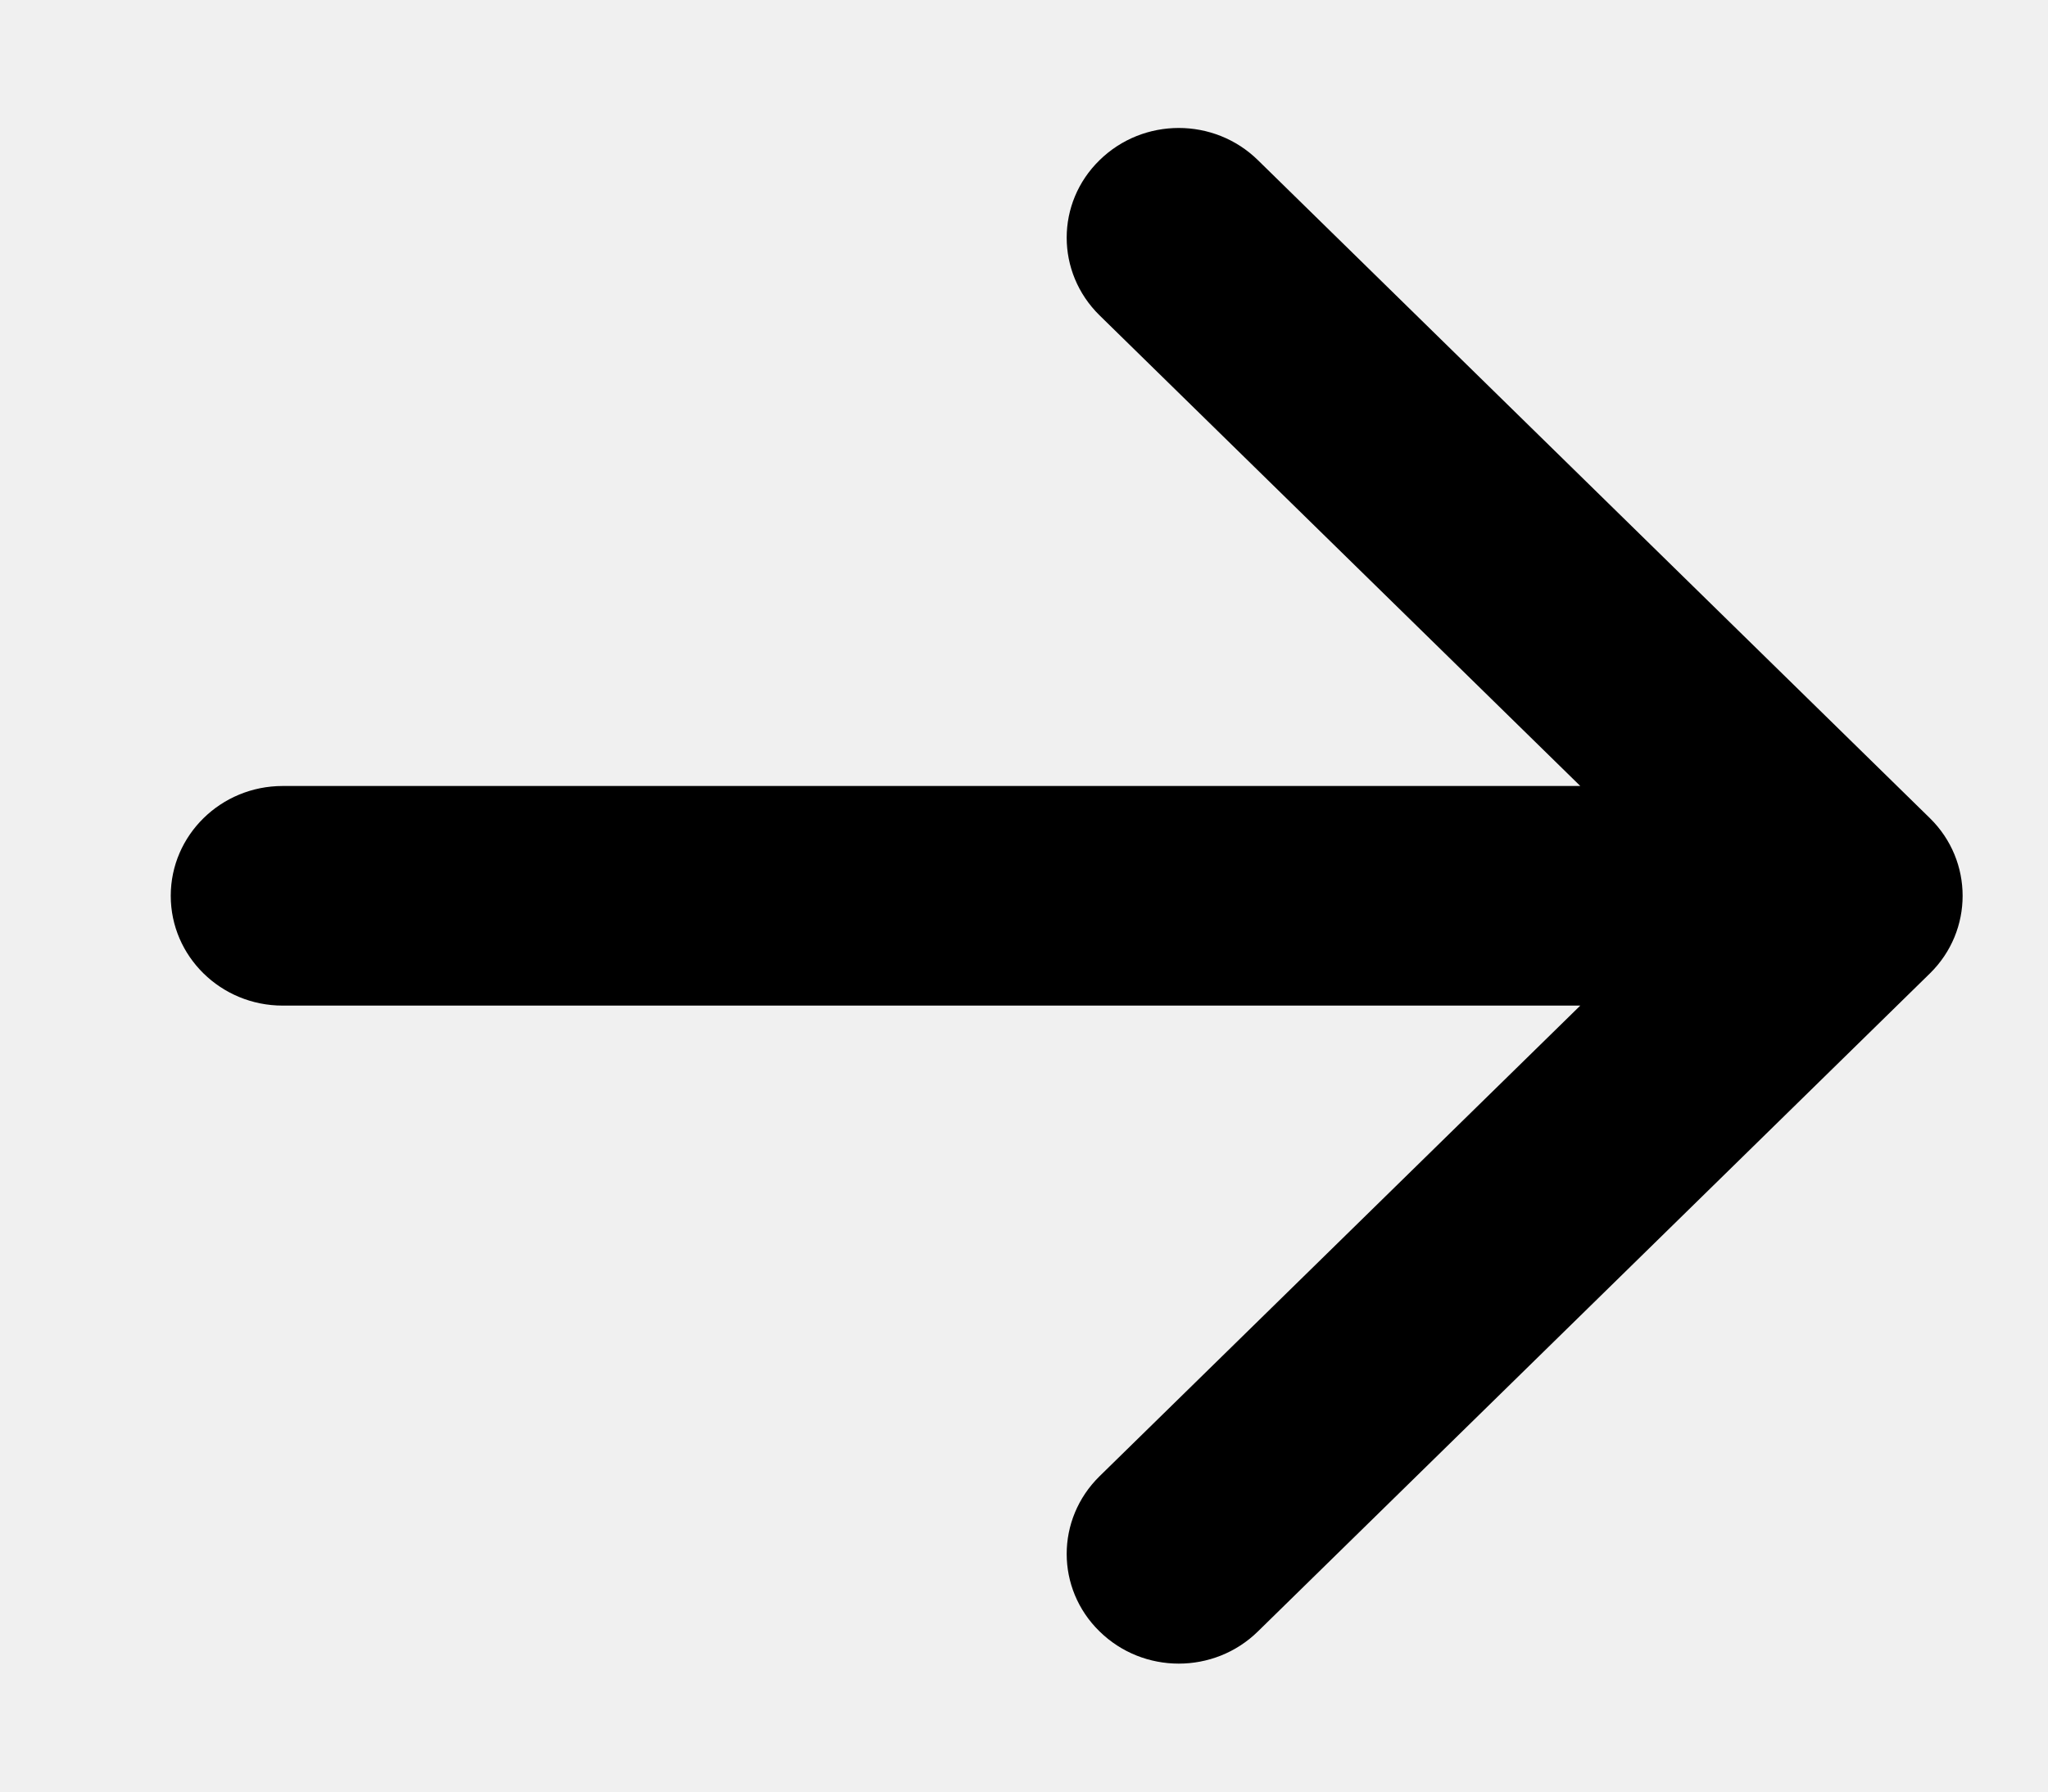
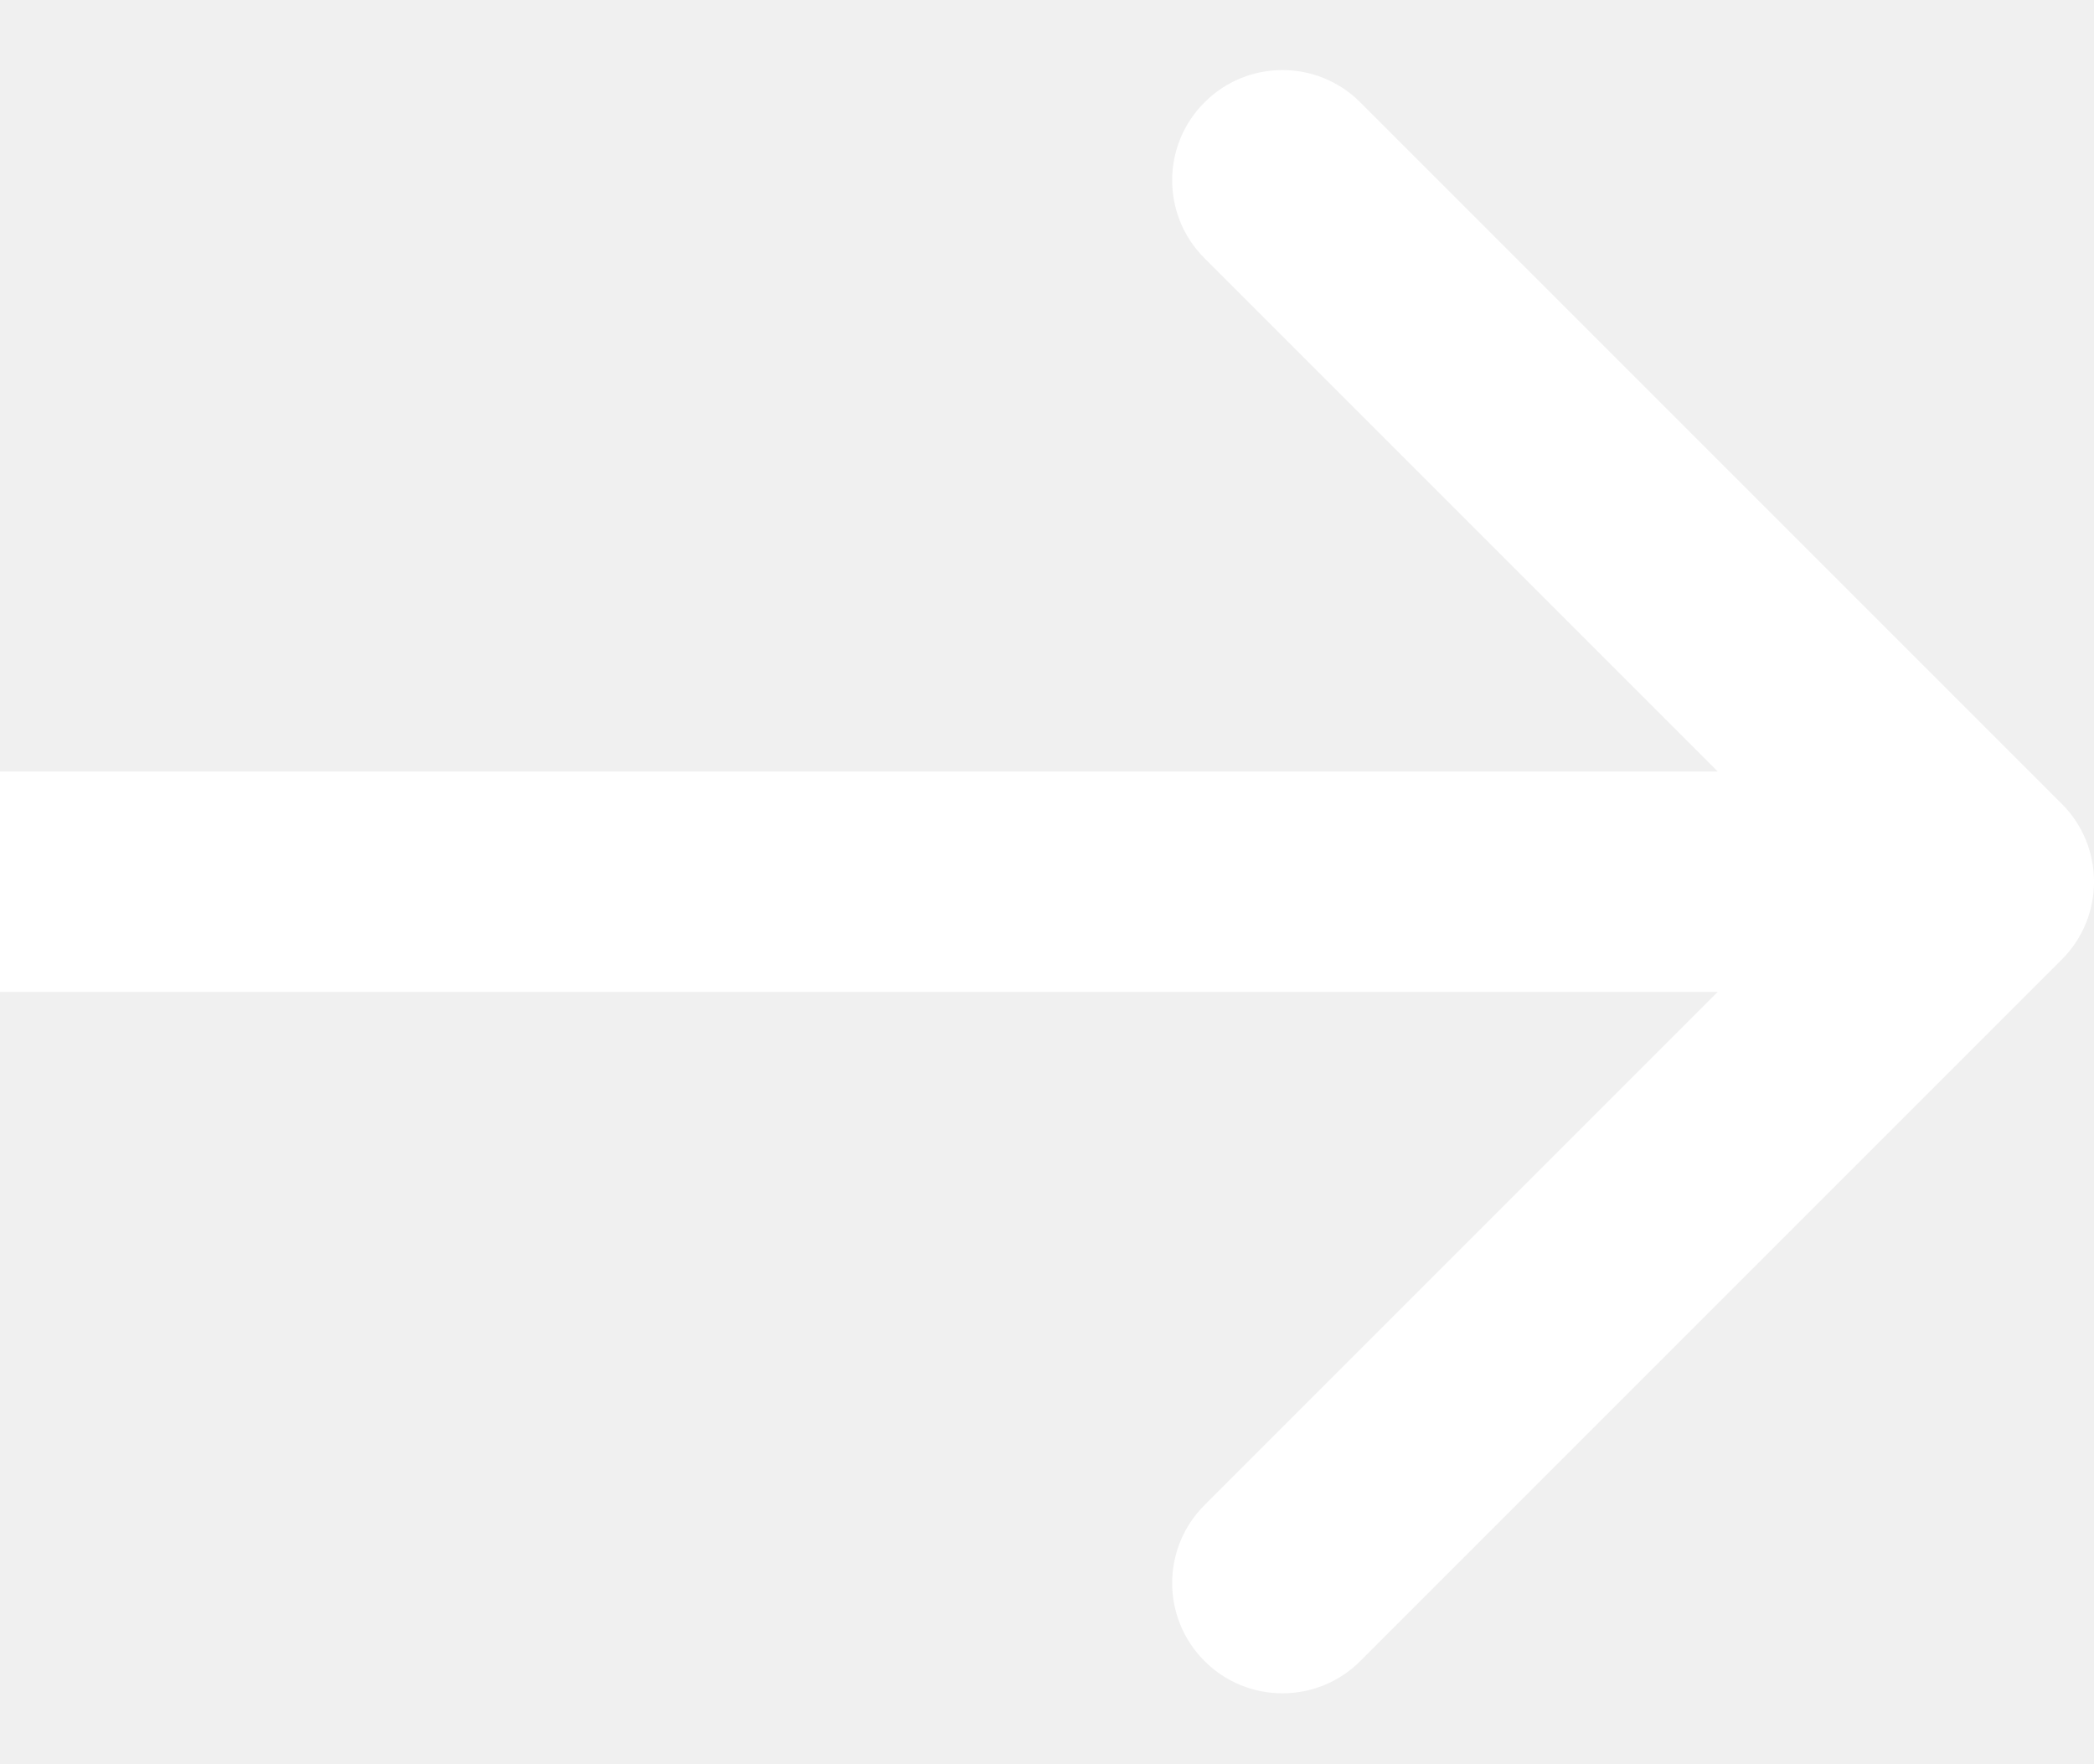
- <svg xmlns="http://www.w3.org/2000/svg" width="8" height="7" viewBox="0 0 8 7" fill="none">
-   <path fill-rule="evenodd" clip-rule="evenodd" d="M4.295 0.626C4.466 0.458 4.743 0.458 4.914 0.626L7.539 3.197C7.709 3.364 7.709 3.636 7.539 3.803L4.914 6.374C4.743 6.542 4.466 6.542 4.295 6.374C4.124 6.207 4.124 5.936 4.295 5.768L6.173 3.929H1.104C0.863 3.929 0.667 3.737 0.667 3.5C0.667 3.263 0.863 3.071 1.104 3.071H6.173L4.295 1.232C4.124 1.064 4.124 0.793 4.295 0.626Z" fill="black" />
+ <svg xmlns="http://www.w3.org/2000/svg" width="19" height="16" viewBox="0 0 19 16" fill="none">
+   <path d="M18.707 8.707C19.098 8.317 19.098 7.683 18.707 7.293L12.343 0.929C11.953 0.538 11.319 0.538 10.929 0.929C10.538 1.319 10.538 1.953 10.929 2.343L16.586 8L10.929 13.657C10.538 14.047 10.538 14.681 10.929 15.071C11.319 15.462 11.953 15.462 12.343 15.071L18.707 8.707ZM0 9H18V7H0V9Z" fill="white" />
</svg>
